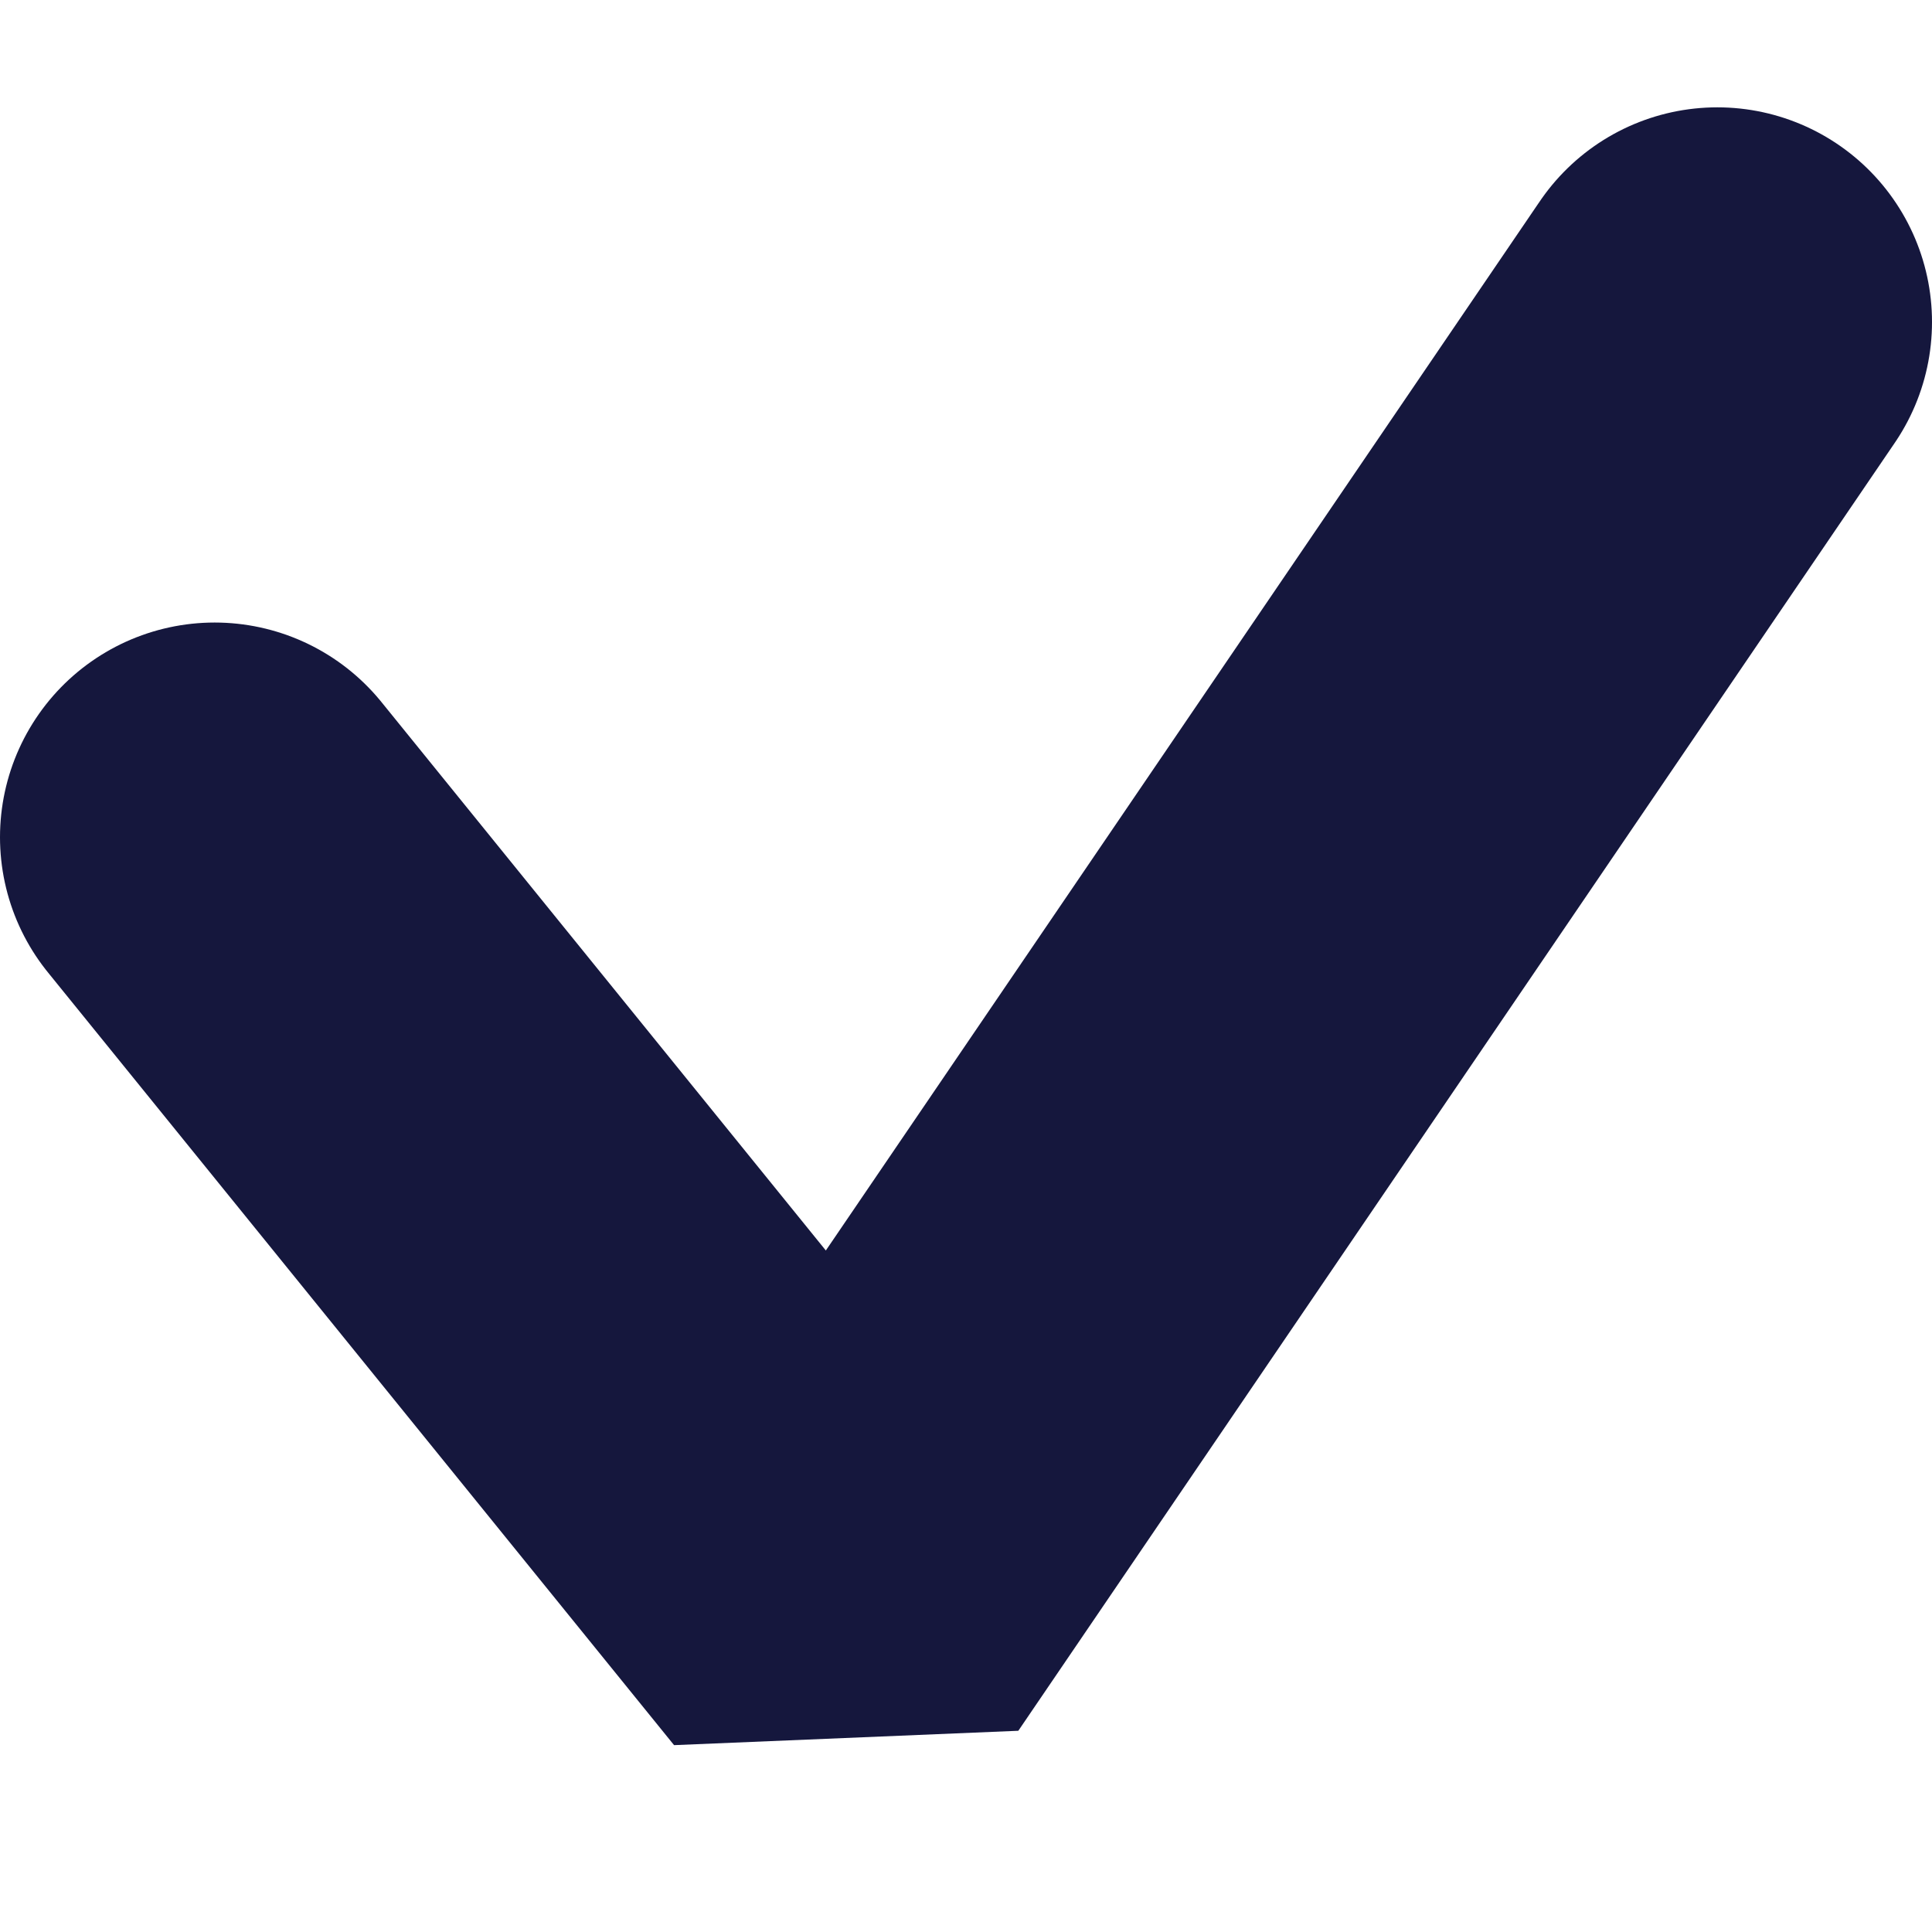
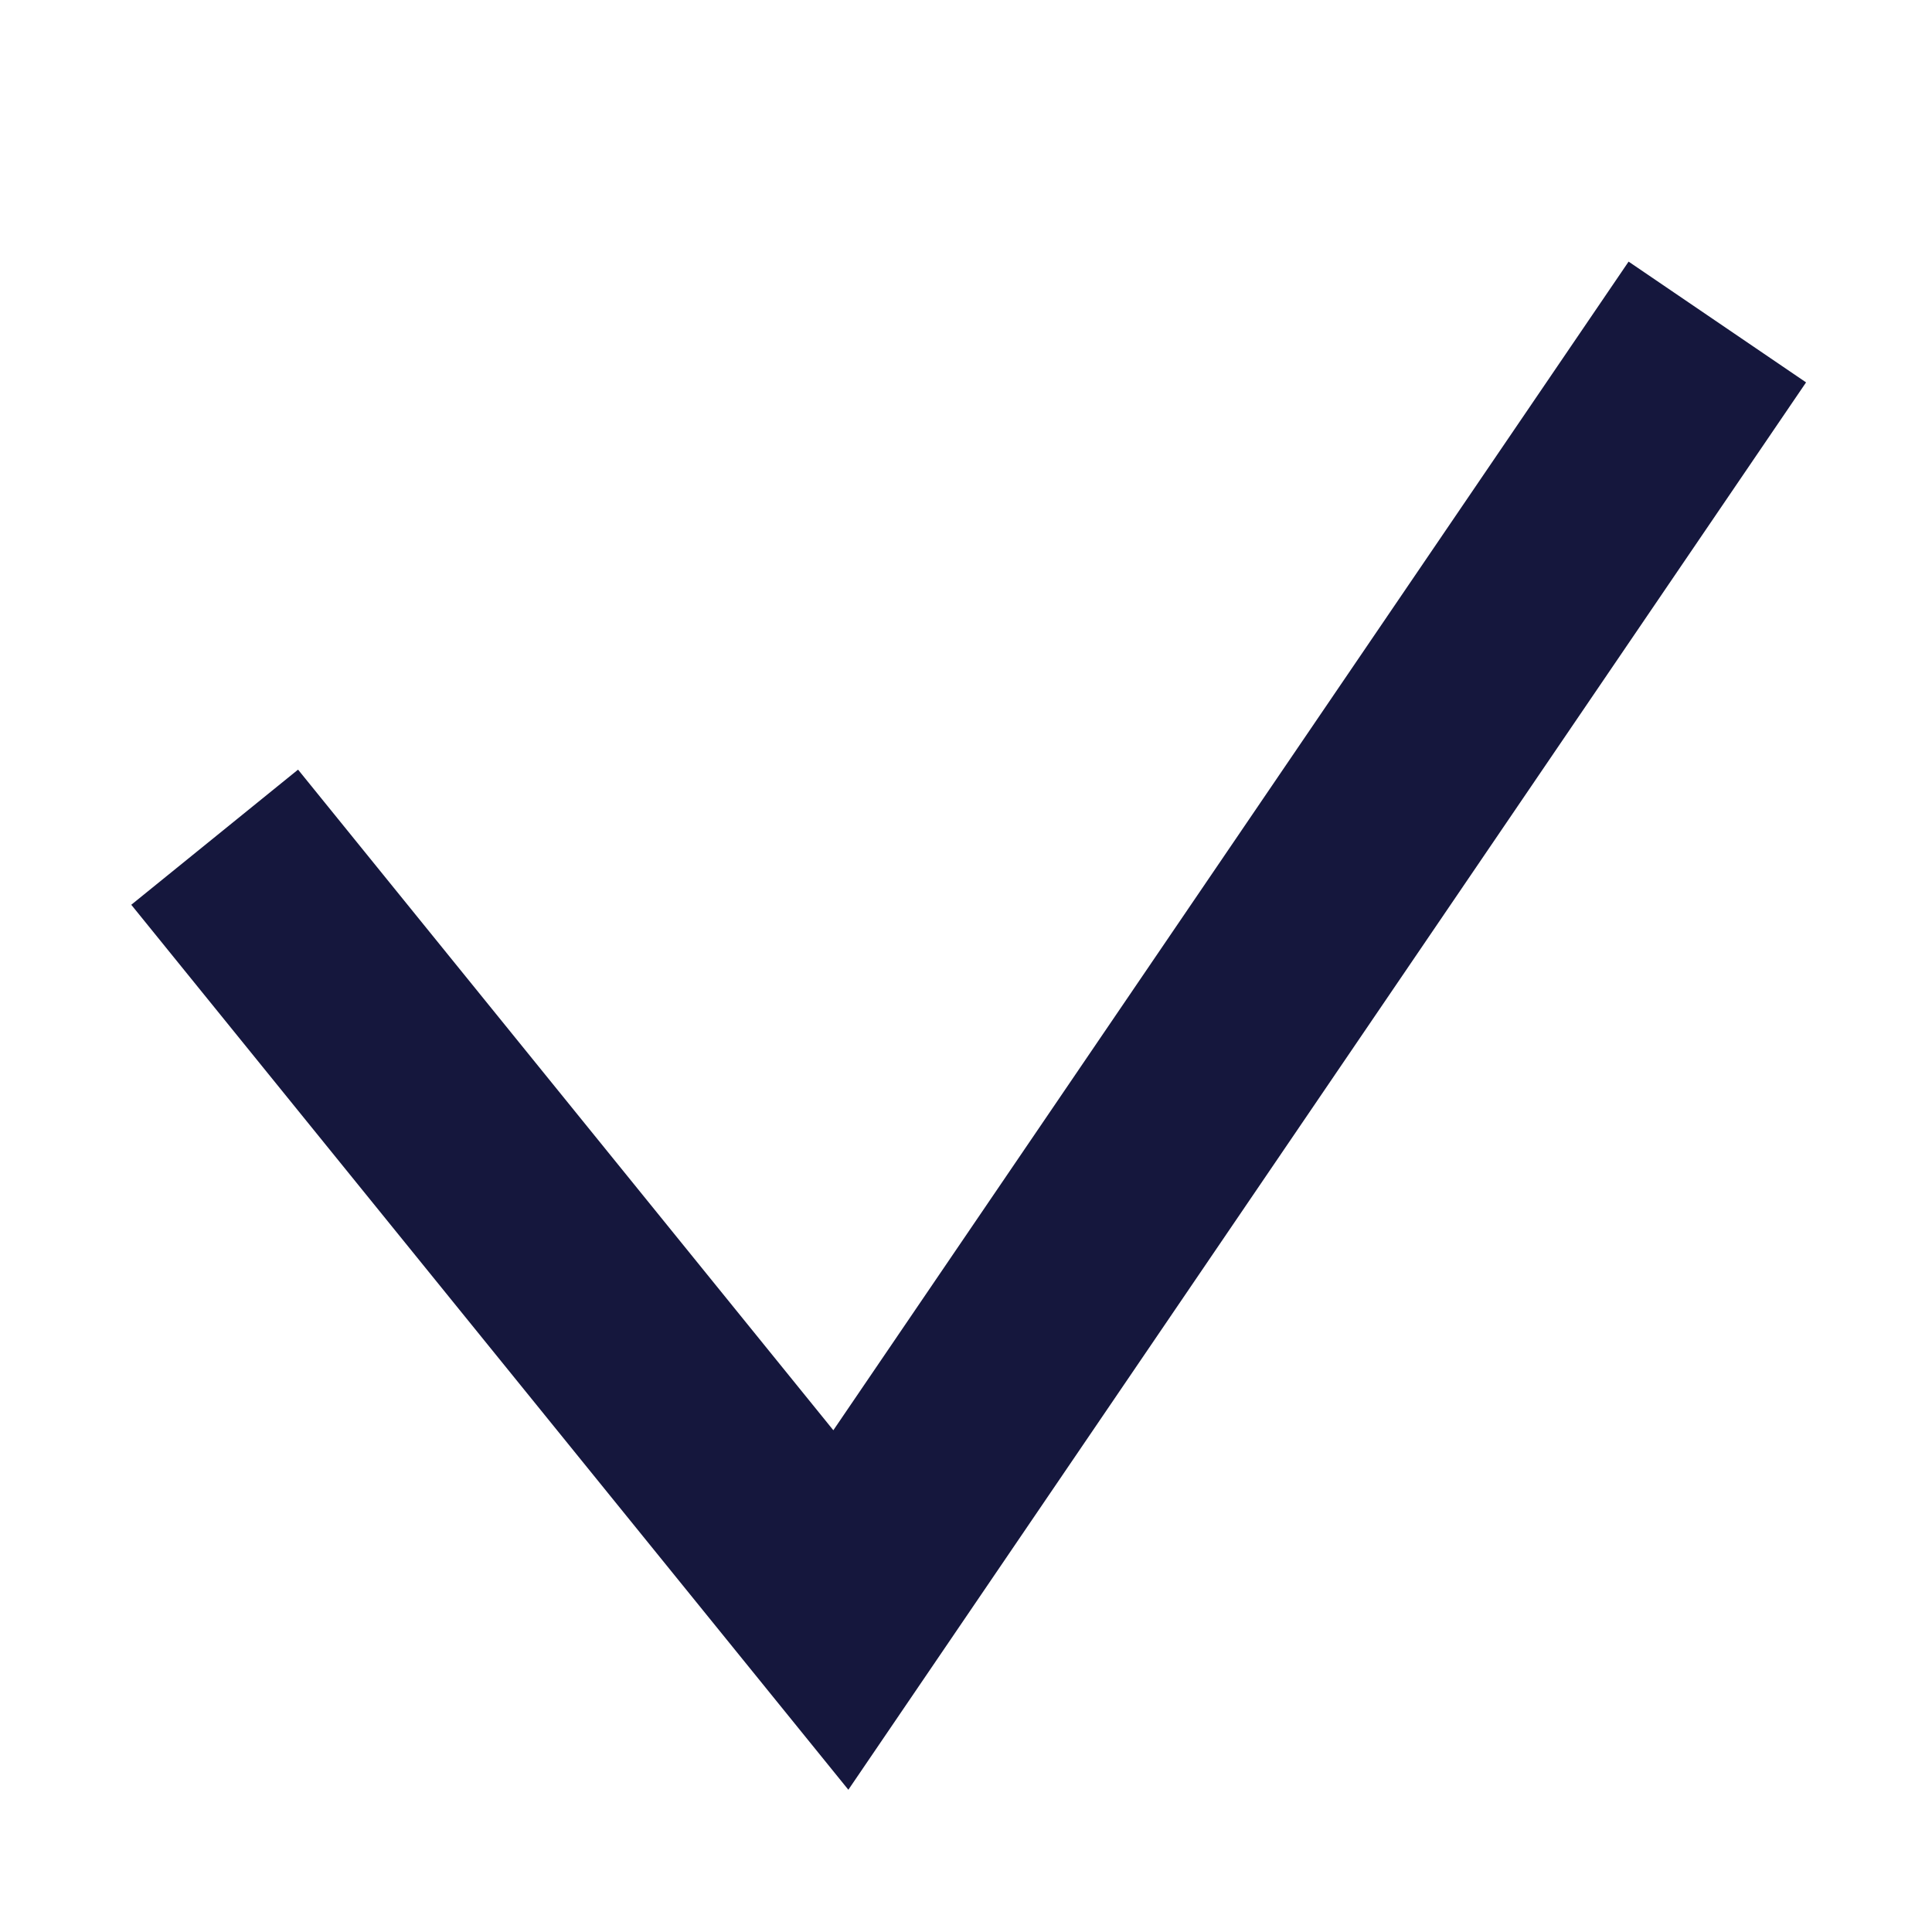
<svg xmlns="http://www.w3.org/2000/svg" width="9" height="9" viewBox="0 0 9 9" fill="none">
-   <path d="M1 3.9L3.917 7.5L8 1.5" stroke="#15173D" stroke-width="2" stroke-linecap="round" stroke-linejoin="bevel" />
+   <path d="M1 3.9L3.917 7.5L8 1.5" stroke="#15173D" strokeWidth="2" strokeLinecap="round" strokeLinejoin="bevel" />
</svg>
